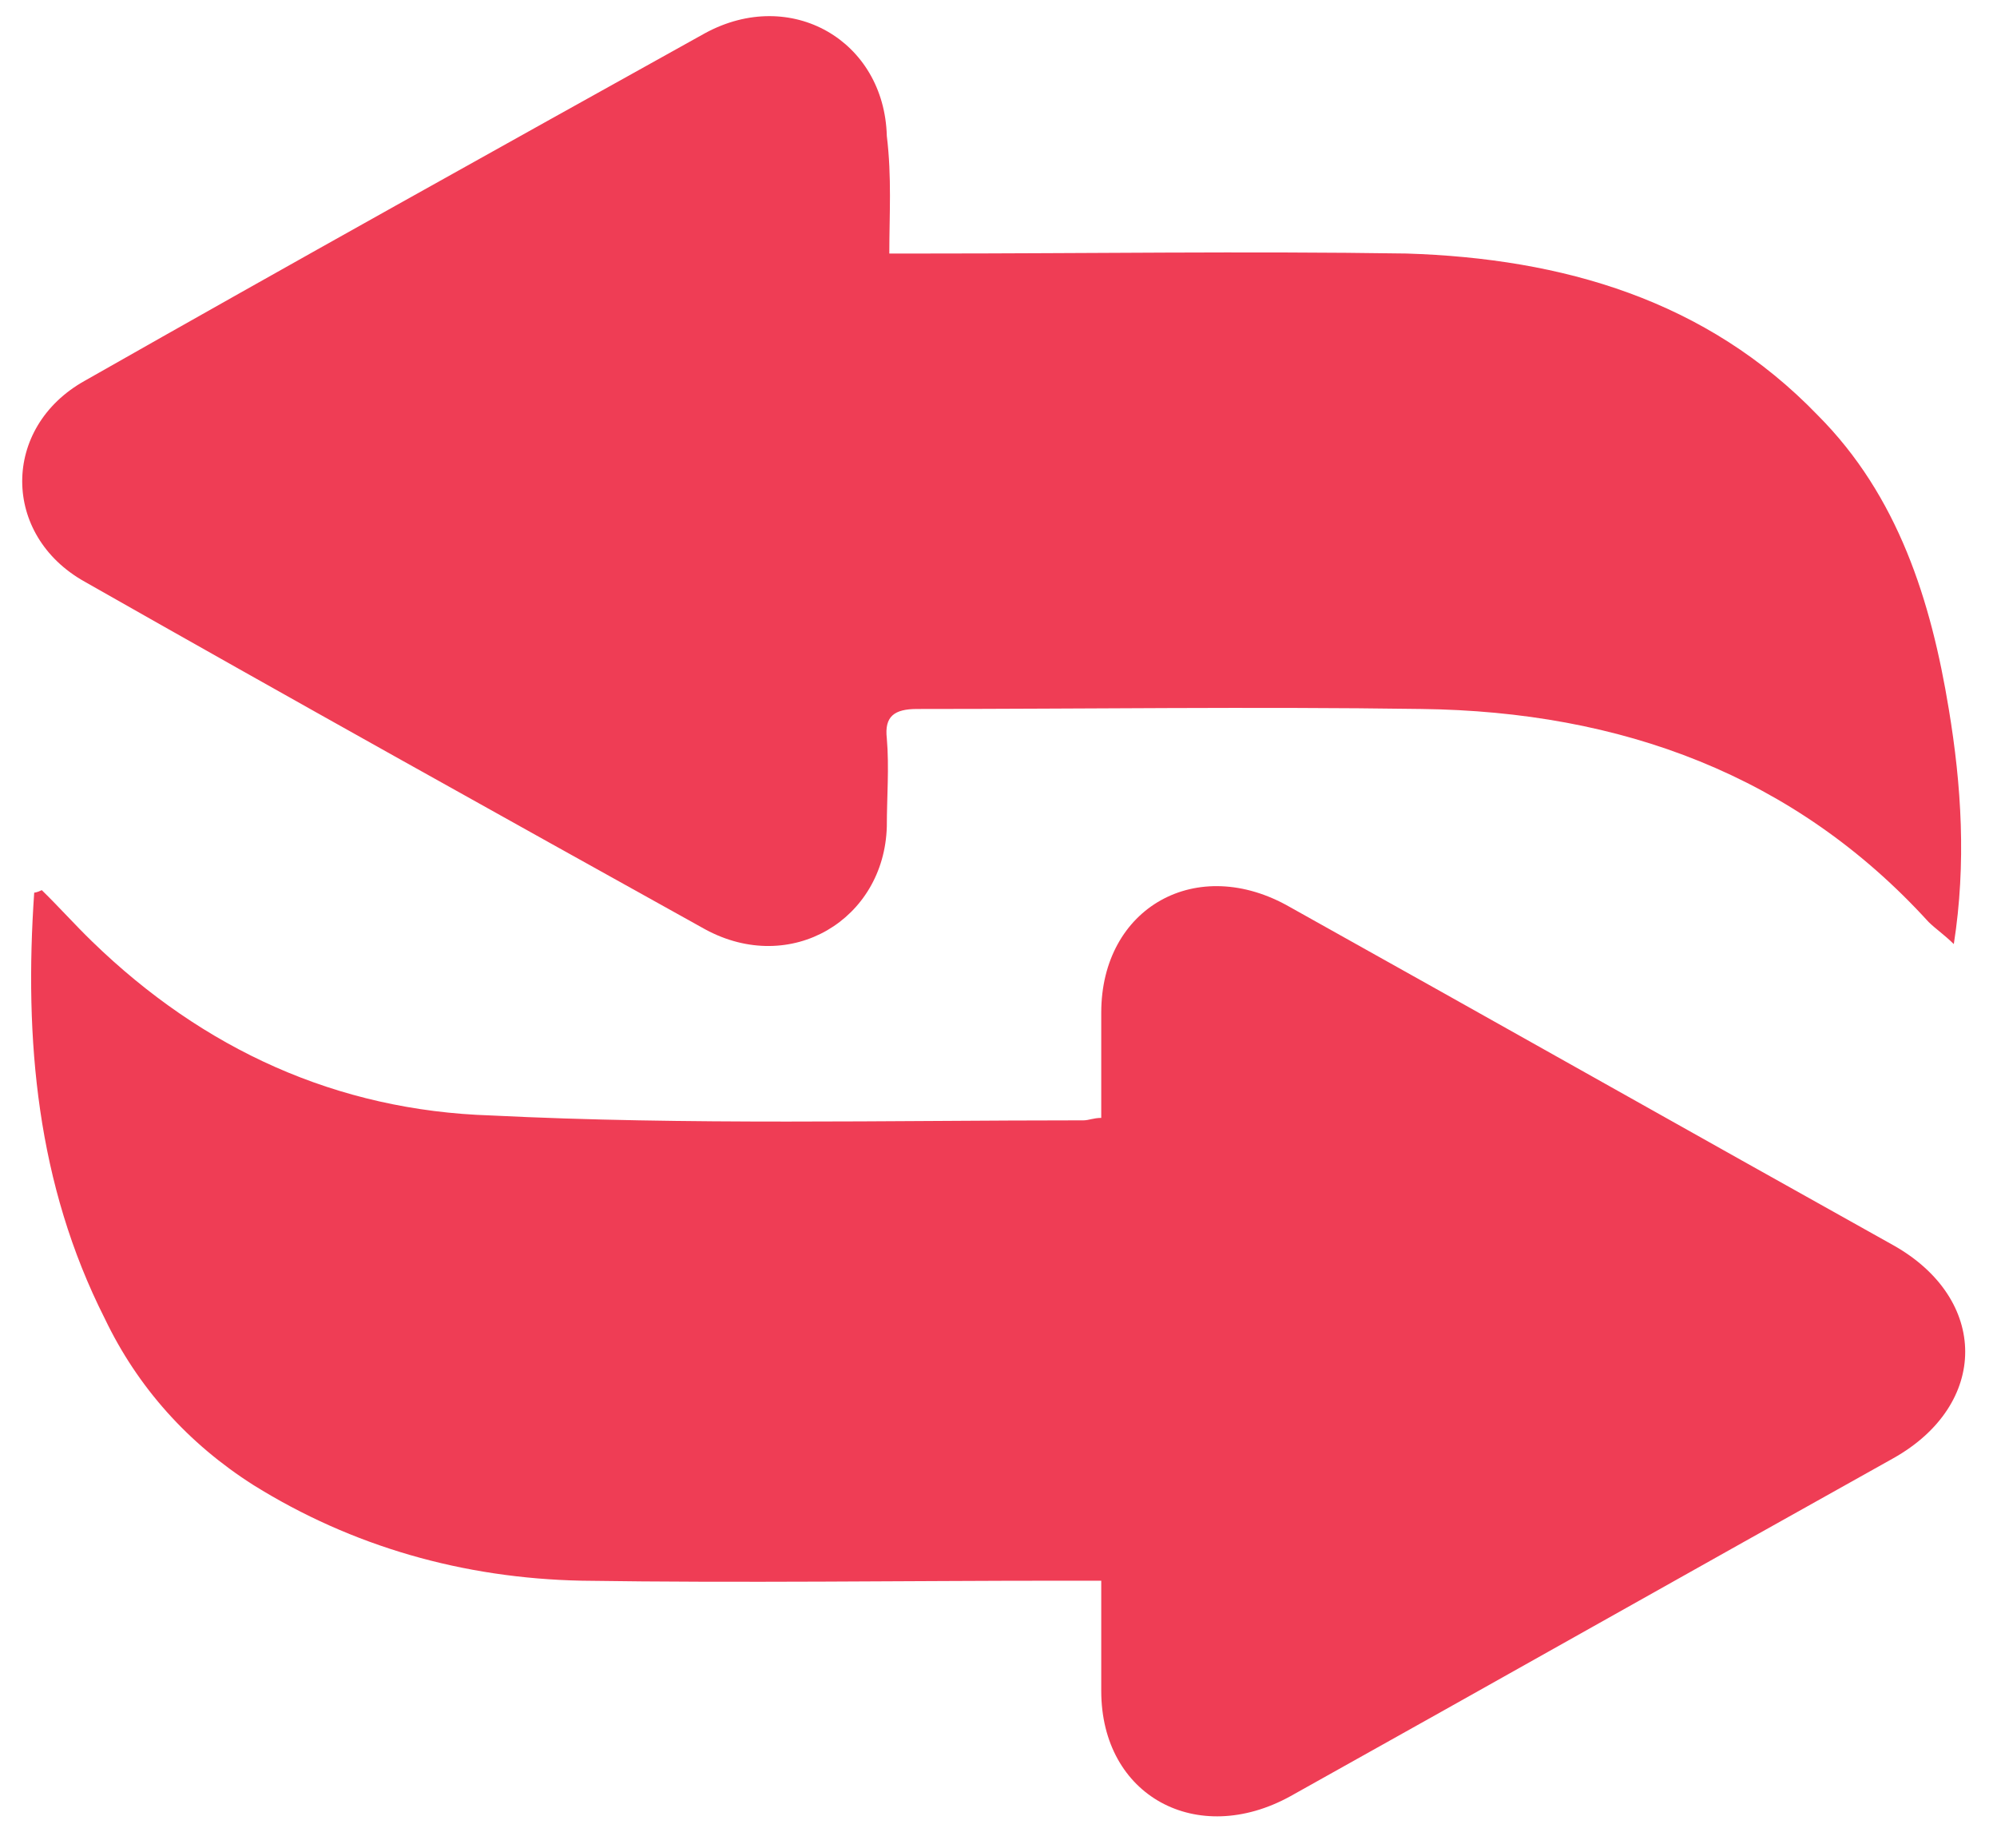
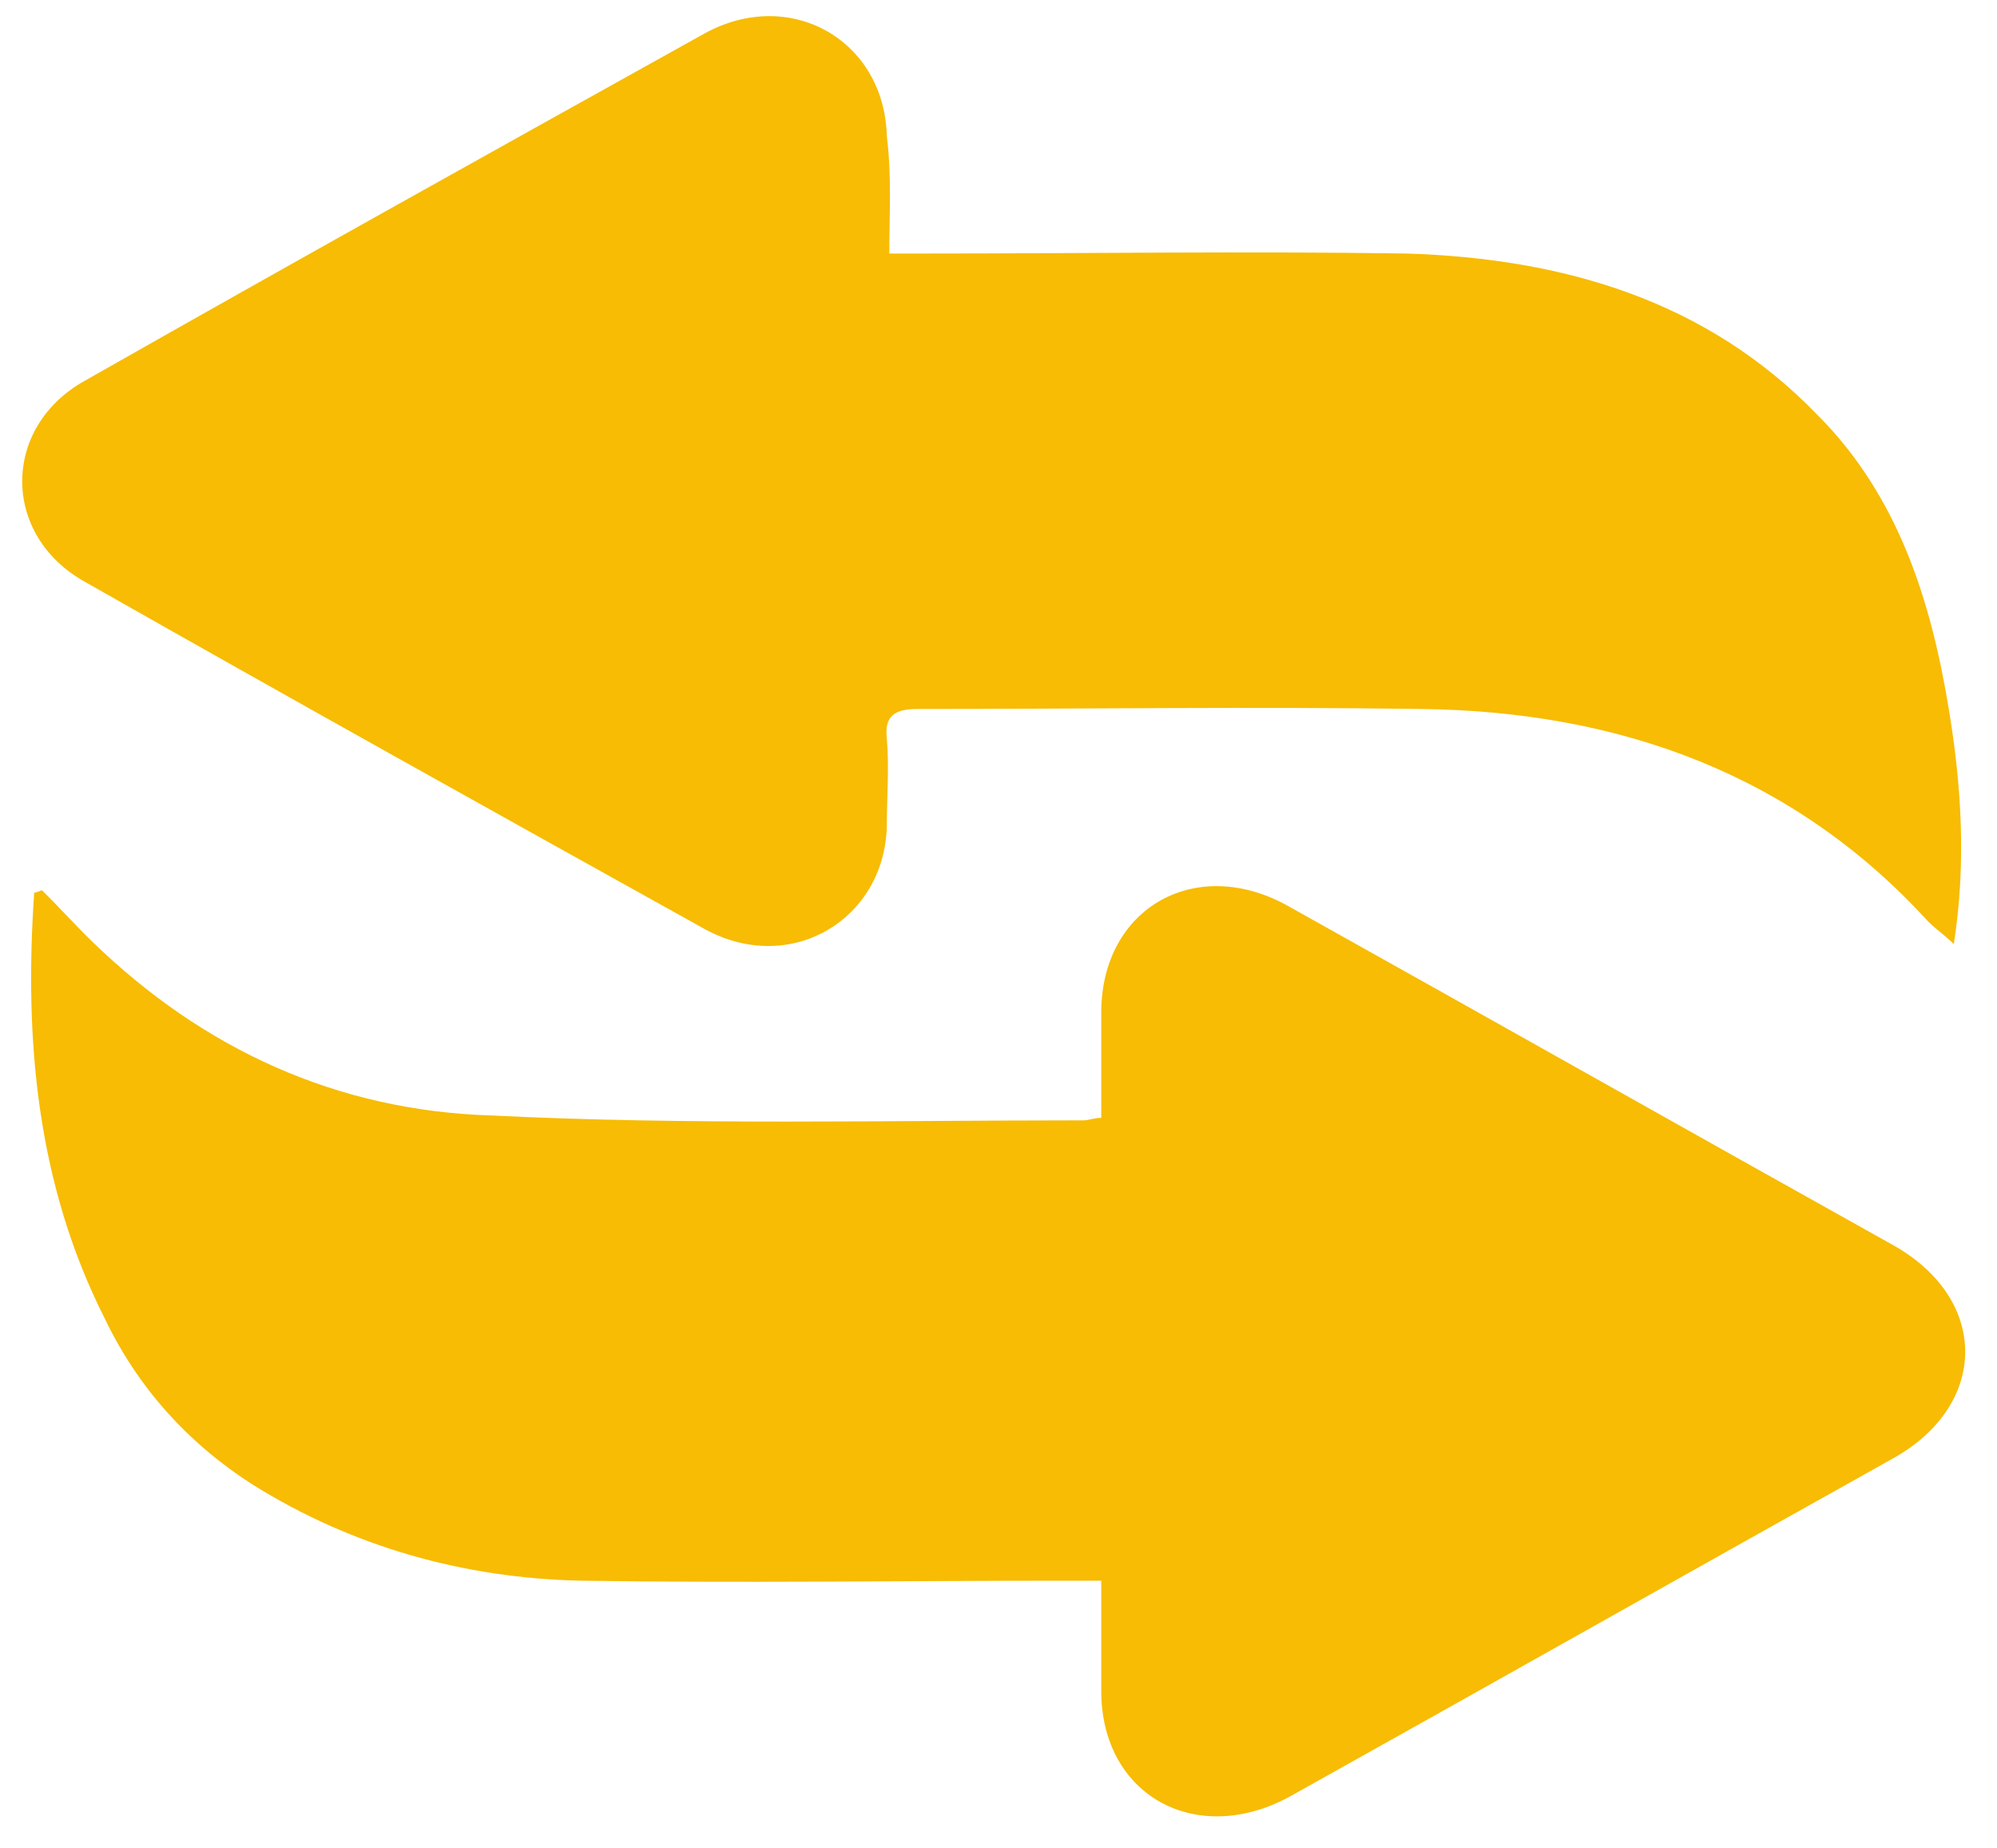
<svg xmlns="http://www.w3.org/2000/svg" width="40" height="37" viewBox="0 0 40 37" fill="none">
-   <path d="M17.813 5.077C18.116 5.077 18.318 5.077 18.52 5.077C21.754 5.077 24.937 5.028 28.171 5.077C31.304 5.175 34.184 6.009 36.407 8.313C38.024 9.932 38.68 12.04 39.034 14.198C39.287 15.718 39.388 17.287 39.135 18.906C38.933 18.709 38.782 18.611 38.63 18.464C35.952 15.522 32.466 14.247 28.474 14.198C25.089 14.149 21.704 14.198 18.369 14.198C17.914 14.198 17.712 14.345 17.763 14.787C17.813 15.375 17.763 15.963 17.763 16.552C17.712 18.415 15.842 19.543 14.125 18.611C9.981 16.307 5.838 14.002 1.695 11.648C0.028 10.716 0.028 8.559 1.695 7.627C5.838 5.273 9.981 2.968 14.125 0.663C15.842 -0.268 17.712 0.811 17.763 2.723C17.864 3.557 17.813 4.292 17.813 5.077Z" fill="#EF3D55" />
-   <path d="M0.837 17.826C1.19 18.17 1.493 18.513 1.847 18.856C4.07 21.014 6.748 22.24 9.83 22.338C13.771 22.534 17.763 22.436 21.704 22.436C21.805 22.436 21.906 22.387 22.058 22.387C22.058 21.701 22.058 20.965 22.058 20.279C22.058 18.17 23.978 17.091 25.847 18.17C29.889 20.426 33.881 22.681 37.923 24.937C39.843 26.016 39.843 28.125 37.923 29.203C33.881 31.459 29.889 33.715 25.847 35.971C23.978 37.001 22.058 35.971 22.058 33.862C22.058 33.175 22.058 32.44 22.058 31.655C21.754 31.655 21.552 31.655 21.3 31.655C18.066 31.655 14.883 31.704 11.649 31.655C9.274 31.606 7.051 30.969 5.081 29.743C3.767 28.909 2.757 27.781 2.1 26.408C0.735 23.711 0.483 20.818 0.685 17.876C0.685 17.876 0.735 17.876 0.837 17.826Z" fill="#EF3D55" />
+   <path d="M17.813 5.077C18.116 5.077 18.318 5.077 18.52 5.077C21.754 5.077 24.937 5.028 28.171 5.077C31.304 5.175 34.184 6.009 36.407 8.313C38.024 9.932 38.68 12.04 39.034 14.198C39.287 15.718 39.388 17.287 39.135 18.906C38.933 18.709 38.782 18.611 38.63 18.464C35.952 15.522 32.466 14.247 28.474 14.198C25.089 14.149 21.704 14.198 18.369 14.198C17.914 14.198 17.712 14.345 17.763 14.787C17.813 15.375 17.763 15.963 17.763 16.552C17.712 18.415 15.842 19.543 14.125 18.611C9.981 16.307 5.838 14.002 1.695 11.648C0.028 10.716 0.028 8.559 1.695 7.627C5.838 5.273 9.981 2.968 14.125 0.663C15.842 -0.268 17.712 0.811 17.763 2.723C17.864 3.557 17.813 4.292 17.813 5.077Z" fill="#F7BC03" />
+   <path d="M0.837 17.826C1.19 18.17 1.493 18.513 1.847 18.856C4.07 21.014 6.748 22.24 9.83 22.338C13.771 22.534 17.763 22.436 21.704 22.436C21.805 22.436 21.906 22.387 22.058 22.387C22.058 21.701 22.058 20.965 22.058 20.279C22.058 18.17 23.978 17.091 25.847 18.17C29.889 20.426 33.881 22.681 37.923 24.937C39.843 26.016 39.843 28.125 37.923 29.203C33.881 31.459 29.889 33.715 25.847 35.971C23.978 37.001 22.058 35.971 22.058 33.862C22.058 33.175 22.058 32.44 22.058 31.655C21.754 31.655 21.552 31.655 21.3 31.655C18.066 31.655 14.883 31.704 11.649 31.655C9.274 31.606 7.051 30.969 5.081 29.743C3.767 28.909 2.757 27.781 2.1 26.408C0.735 23.711 0.483 20.818 0.685 17.876C0.685 17.876 0.735 17.876 0.837 17.826Z" fill="#F7BC03" />
</svg>
